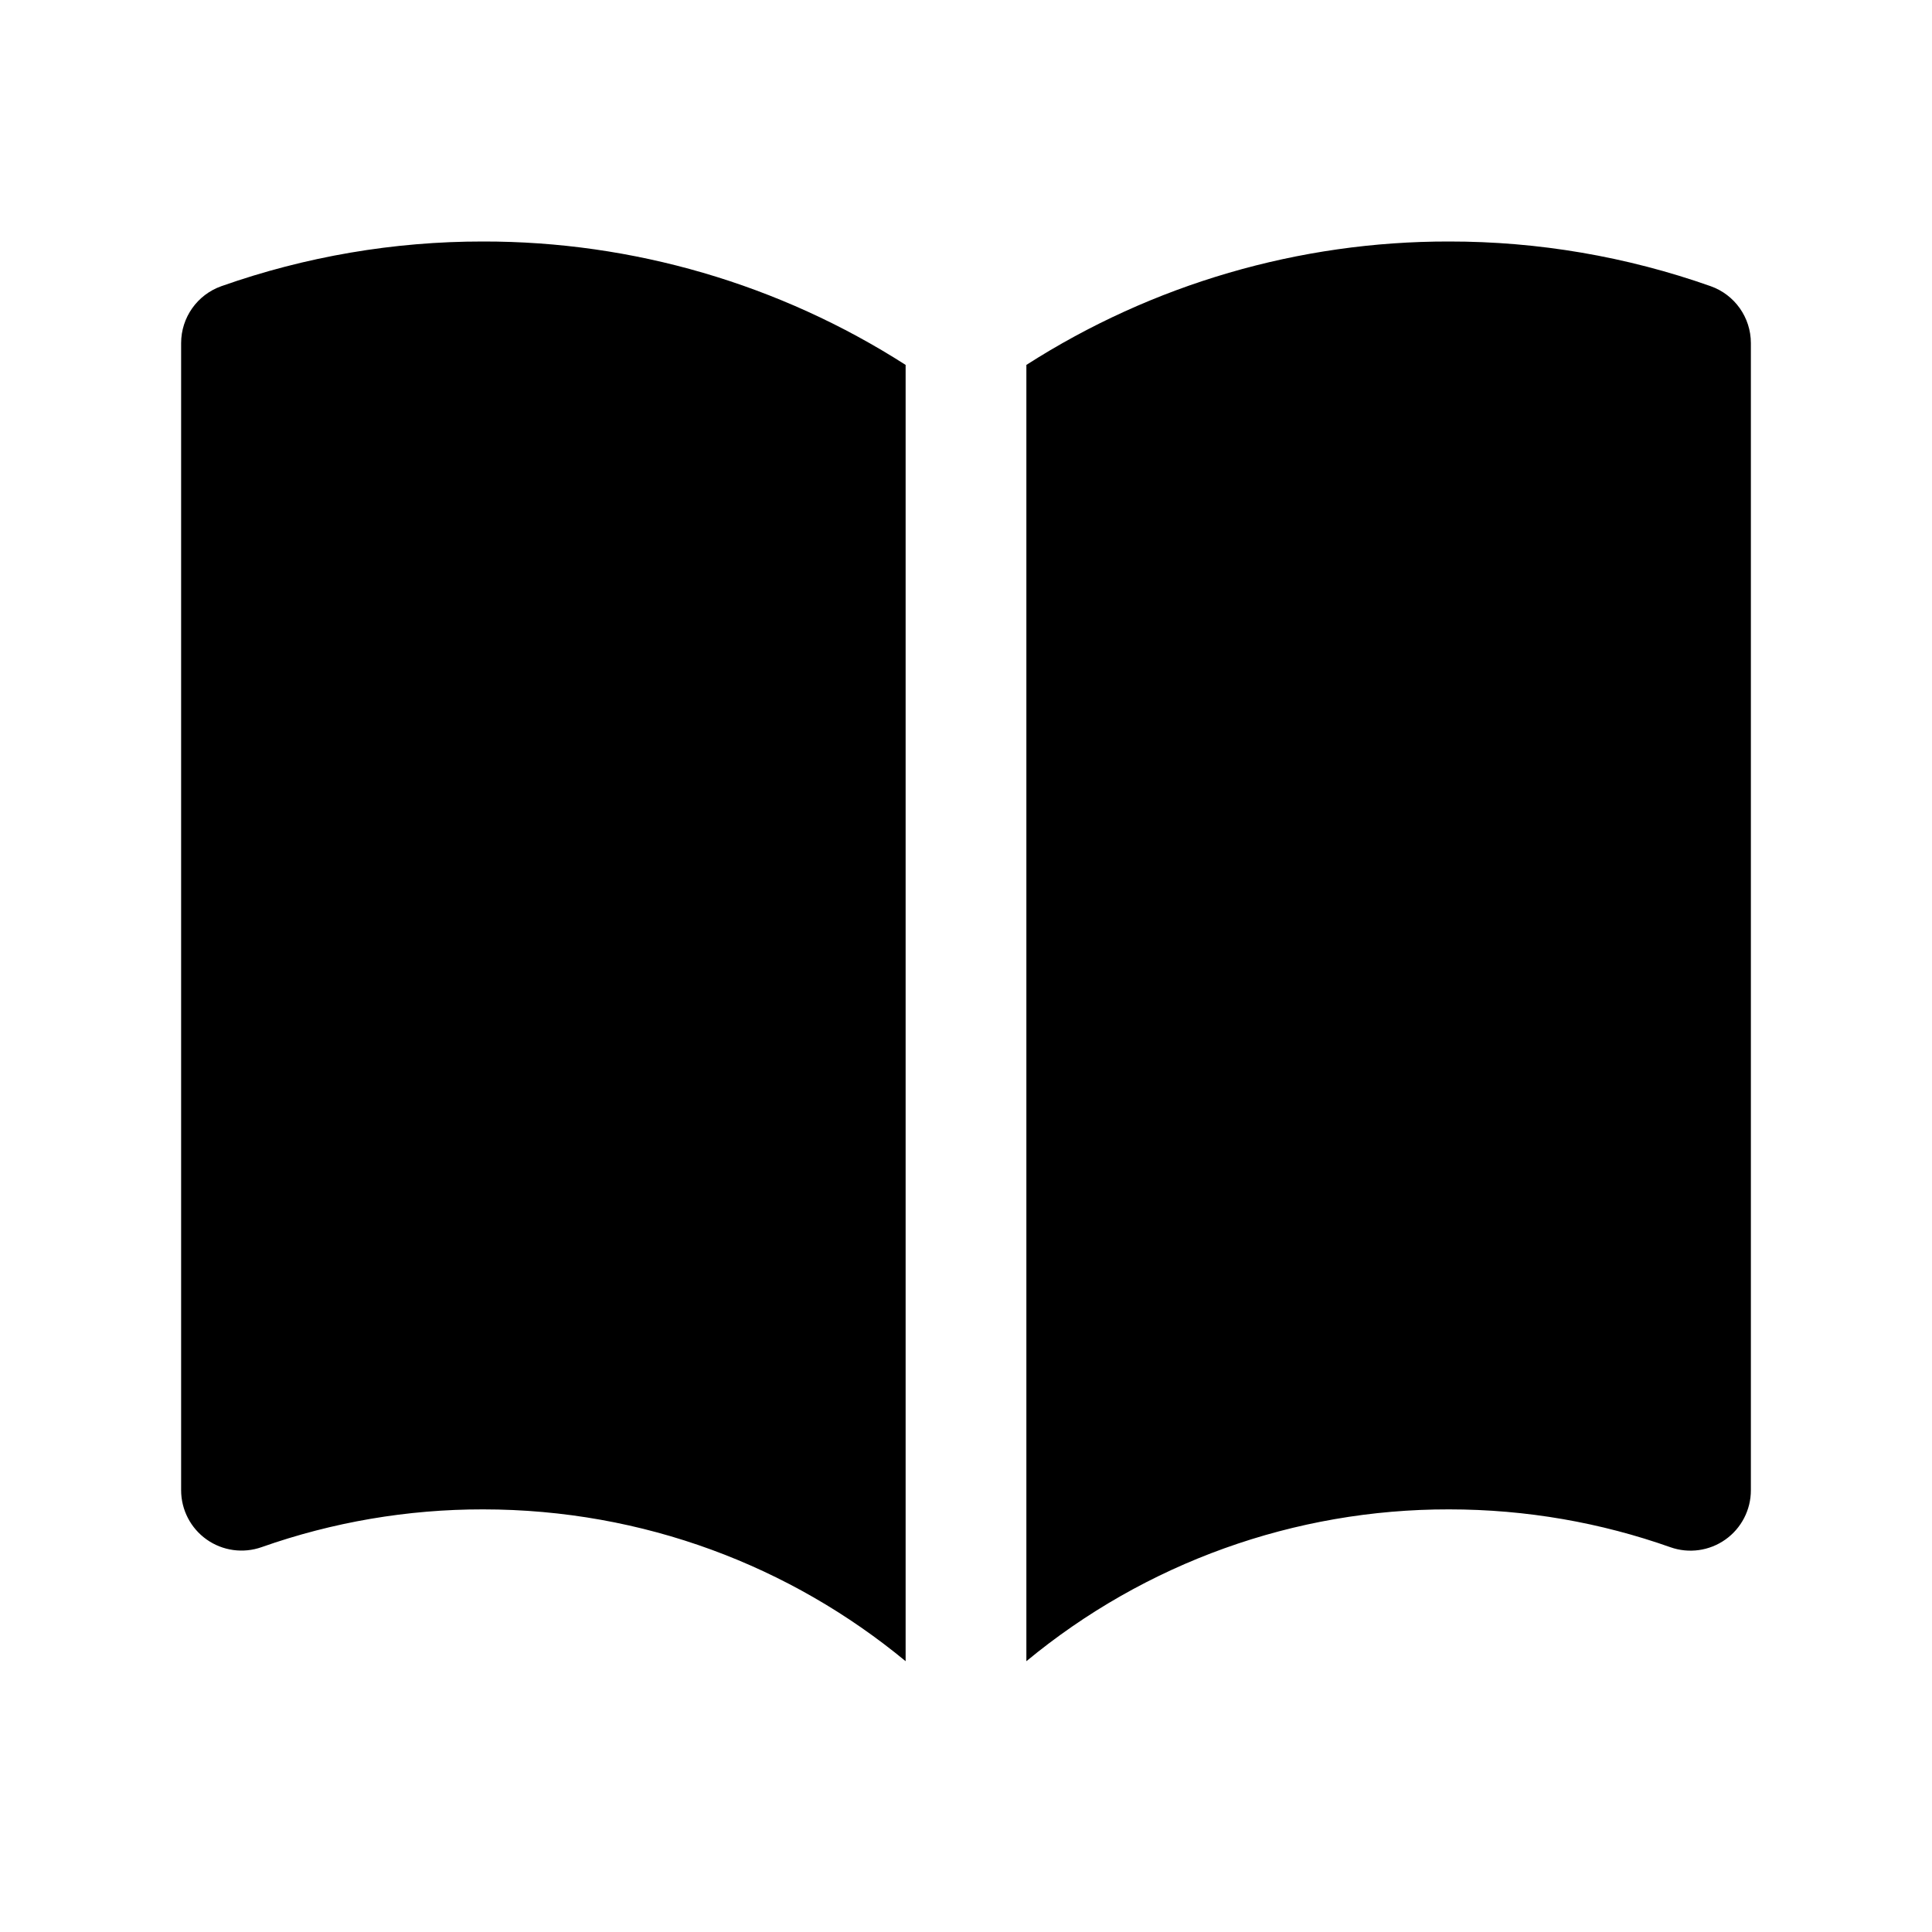
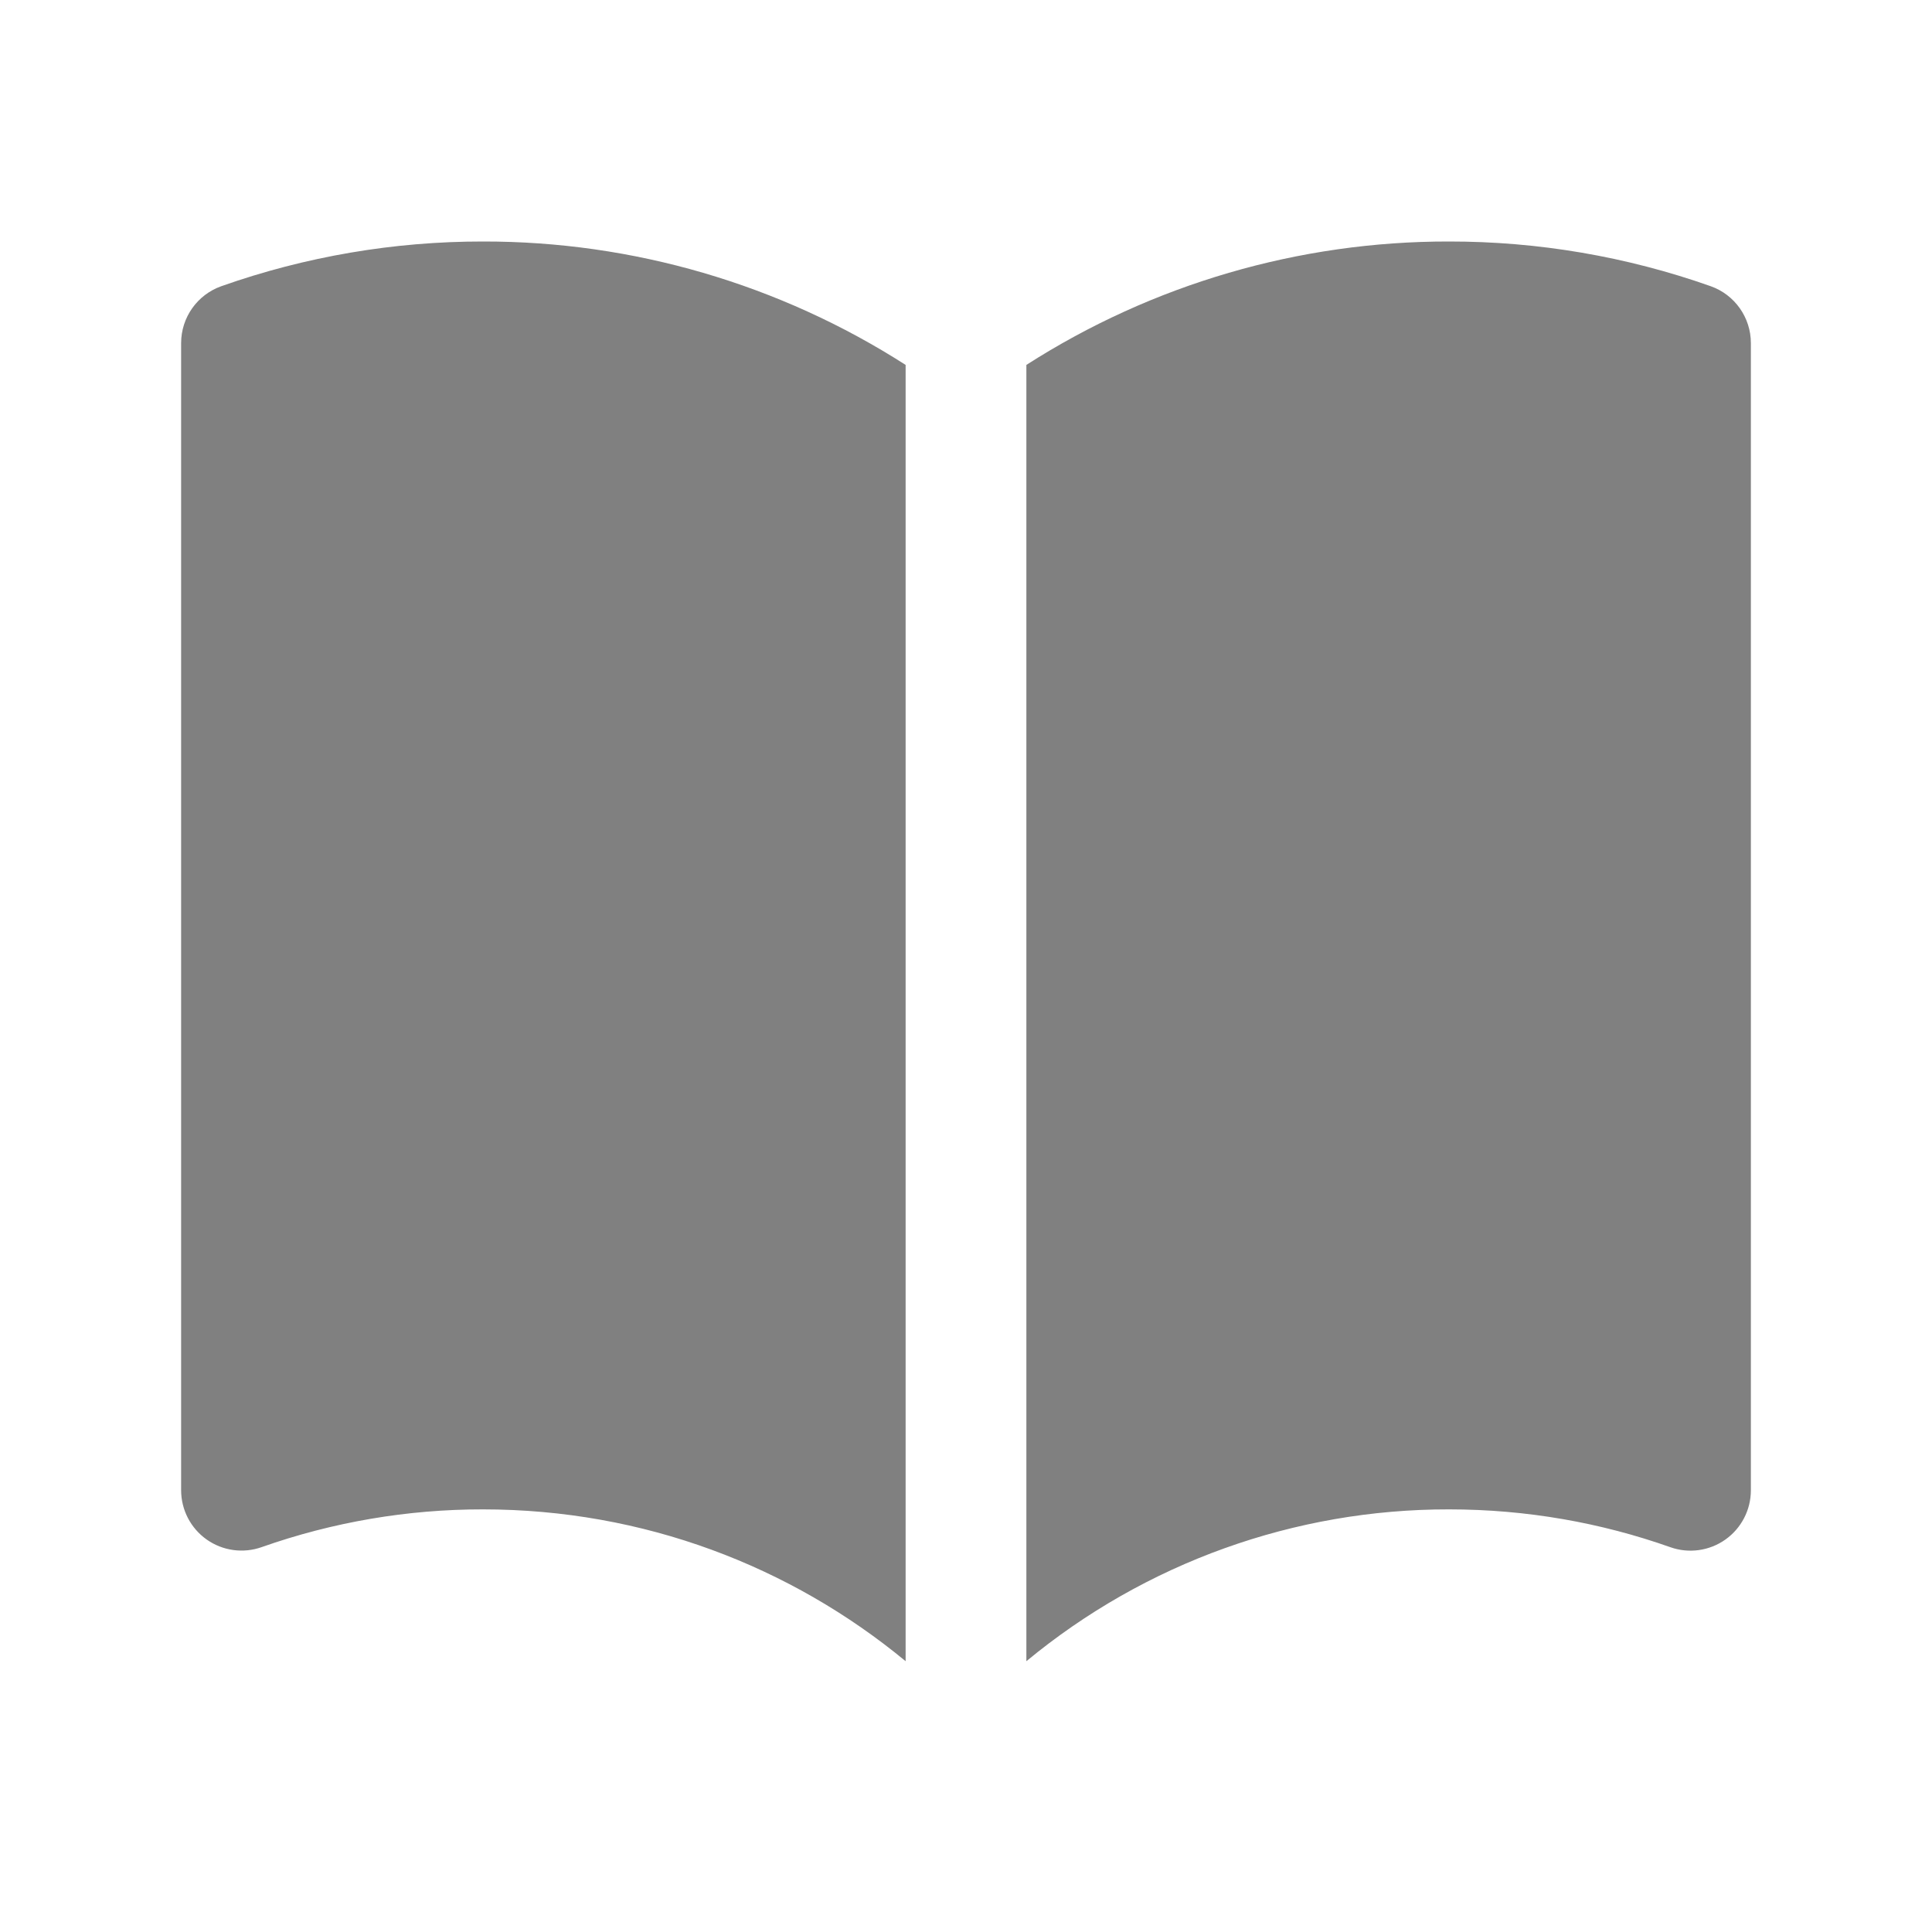
- <svg xmlns="http://www.w3.org/2000/svg" viewBox="0 0 24 24" fill="currentColor" aria-hidden="true">
-   <path d="M11.25 4.533A9.707 9.707 0 006 3a9.735 9.735 0 00-3.25.555.75.75 0 00-.5.707v14.25a.75.75 0 001 .707A8.237 8.237 0 016 18.75c1.995 0 3.823.707 5.25 1.886V4.533zM12.75 20.636A8.214 8.214 0 0118 18.75c.966 0 1.89.166 2.75.47a.75.75 0 001-.708V4.262a.75.75 0 00-.5-.707A9.735 9.735 0 0018 3a9.707 9.707 0 00-5.25 1.533v16.103z" />
+ <svg xmlns="http://www.w3.org/2000/svg" viewBox="0 0 24 24" fill="currentColor" aria-hidden="true" version="1.1" id="svg4">
+   <defs id="defs8" />
+   <path d="M11.25 4.533A9.707 9.707 0 006 3a9.735 9.735 0 00-3.25.555.75.75 0 00-.5.707v14.25a.75.75 0 001 .707A8.237 8.237 0 016 18.75c1.995 0 3.823.707 5.25 1.886V4.533zM12.75 20.636A8.214 8.214 0 0118 18.75c.966 0 1.89.166 2.75.47a.75.75 0 001-.708V4.262a.75.75 0 00-.5-.707A9.735 9.735 0 0018 3a9.707 9.707 0 00-5.25 1.533v16.103z" id="path2" style="fill:#808080;fill-opacity:1" />
</svg>
